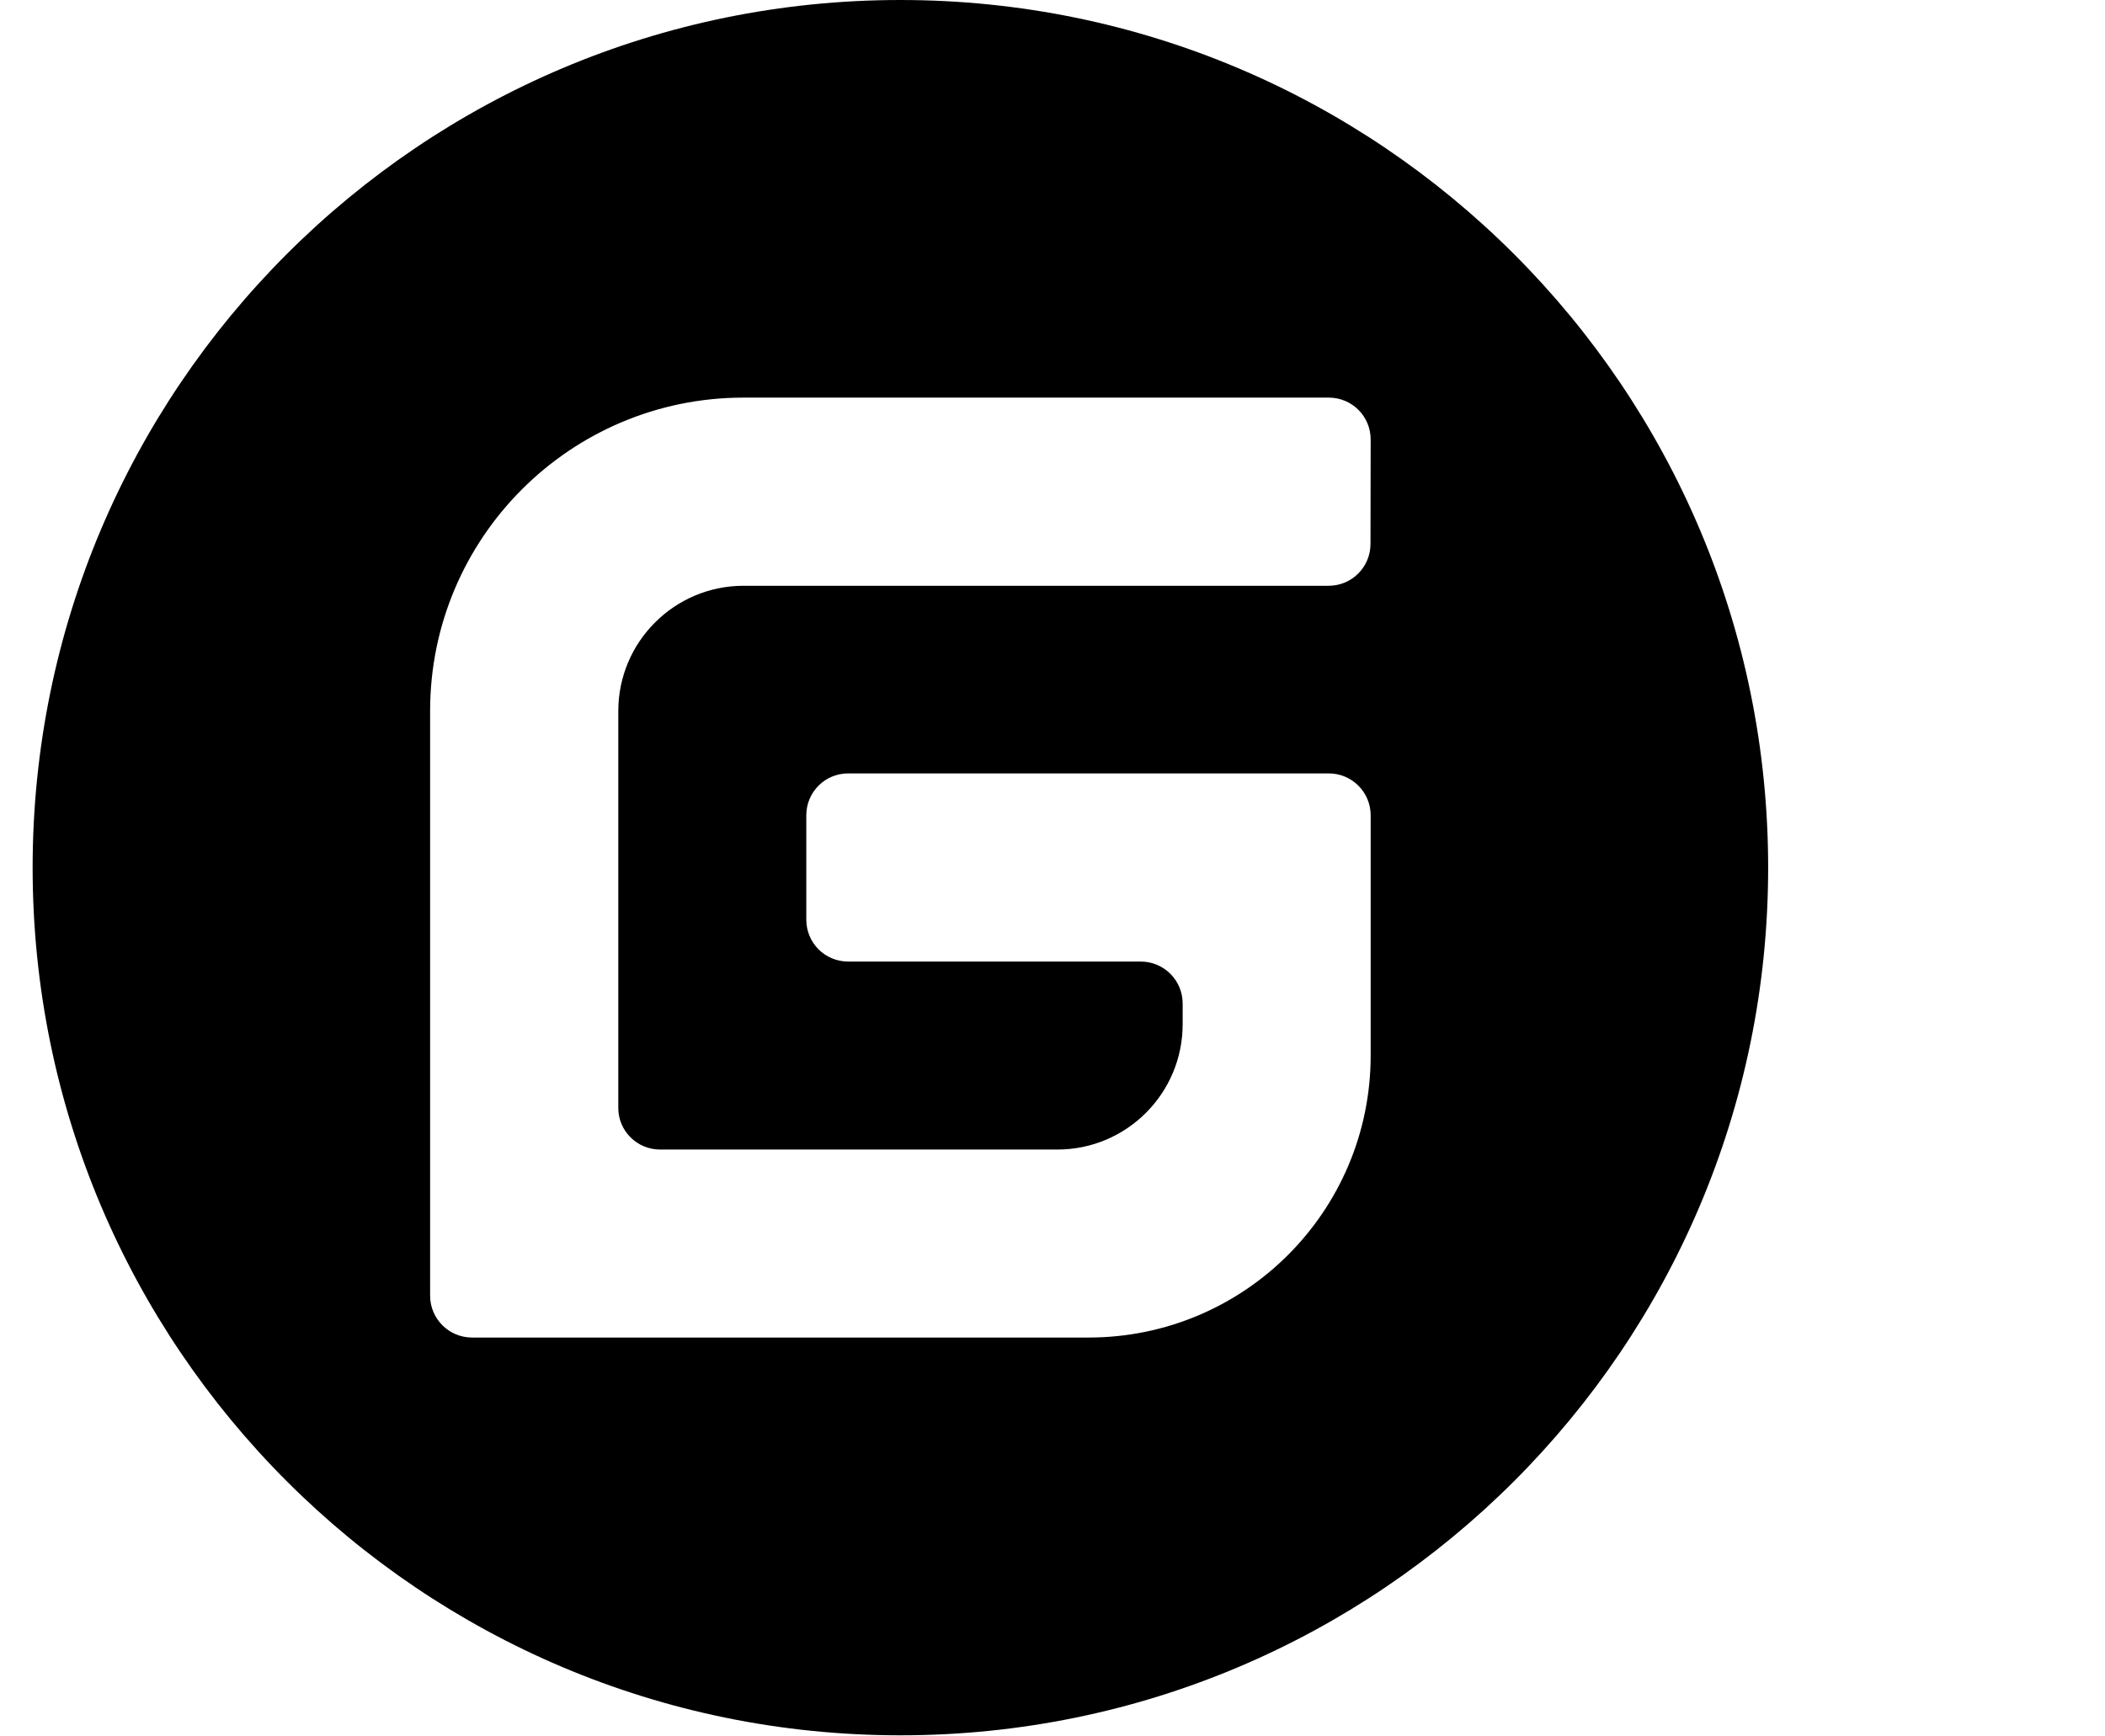
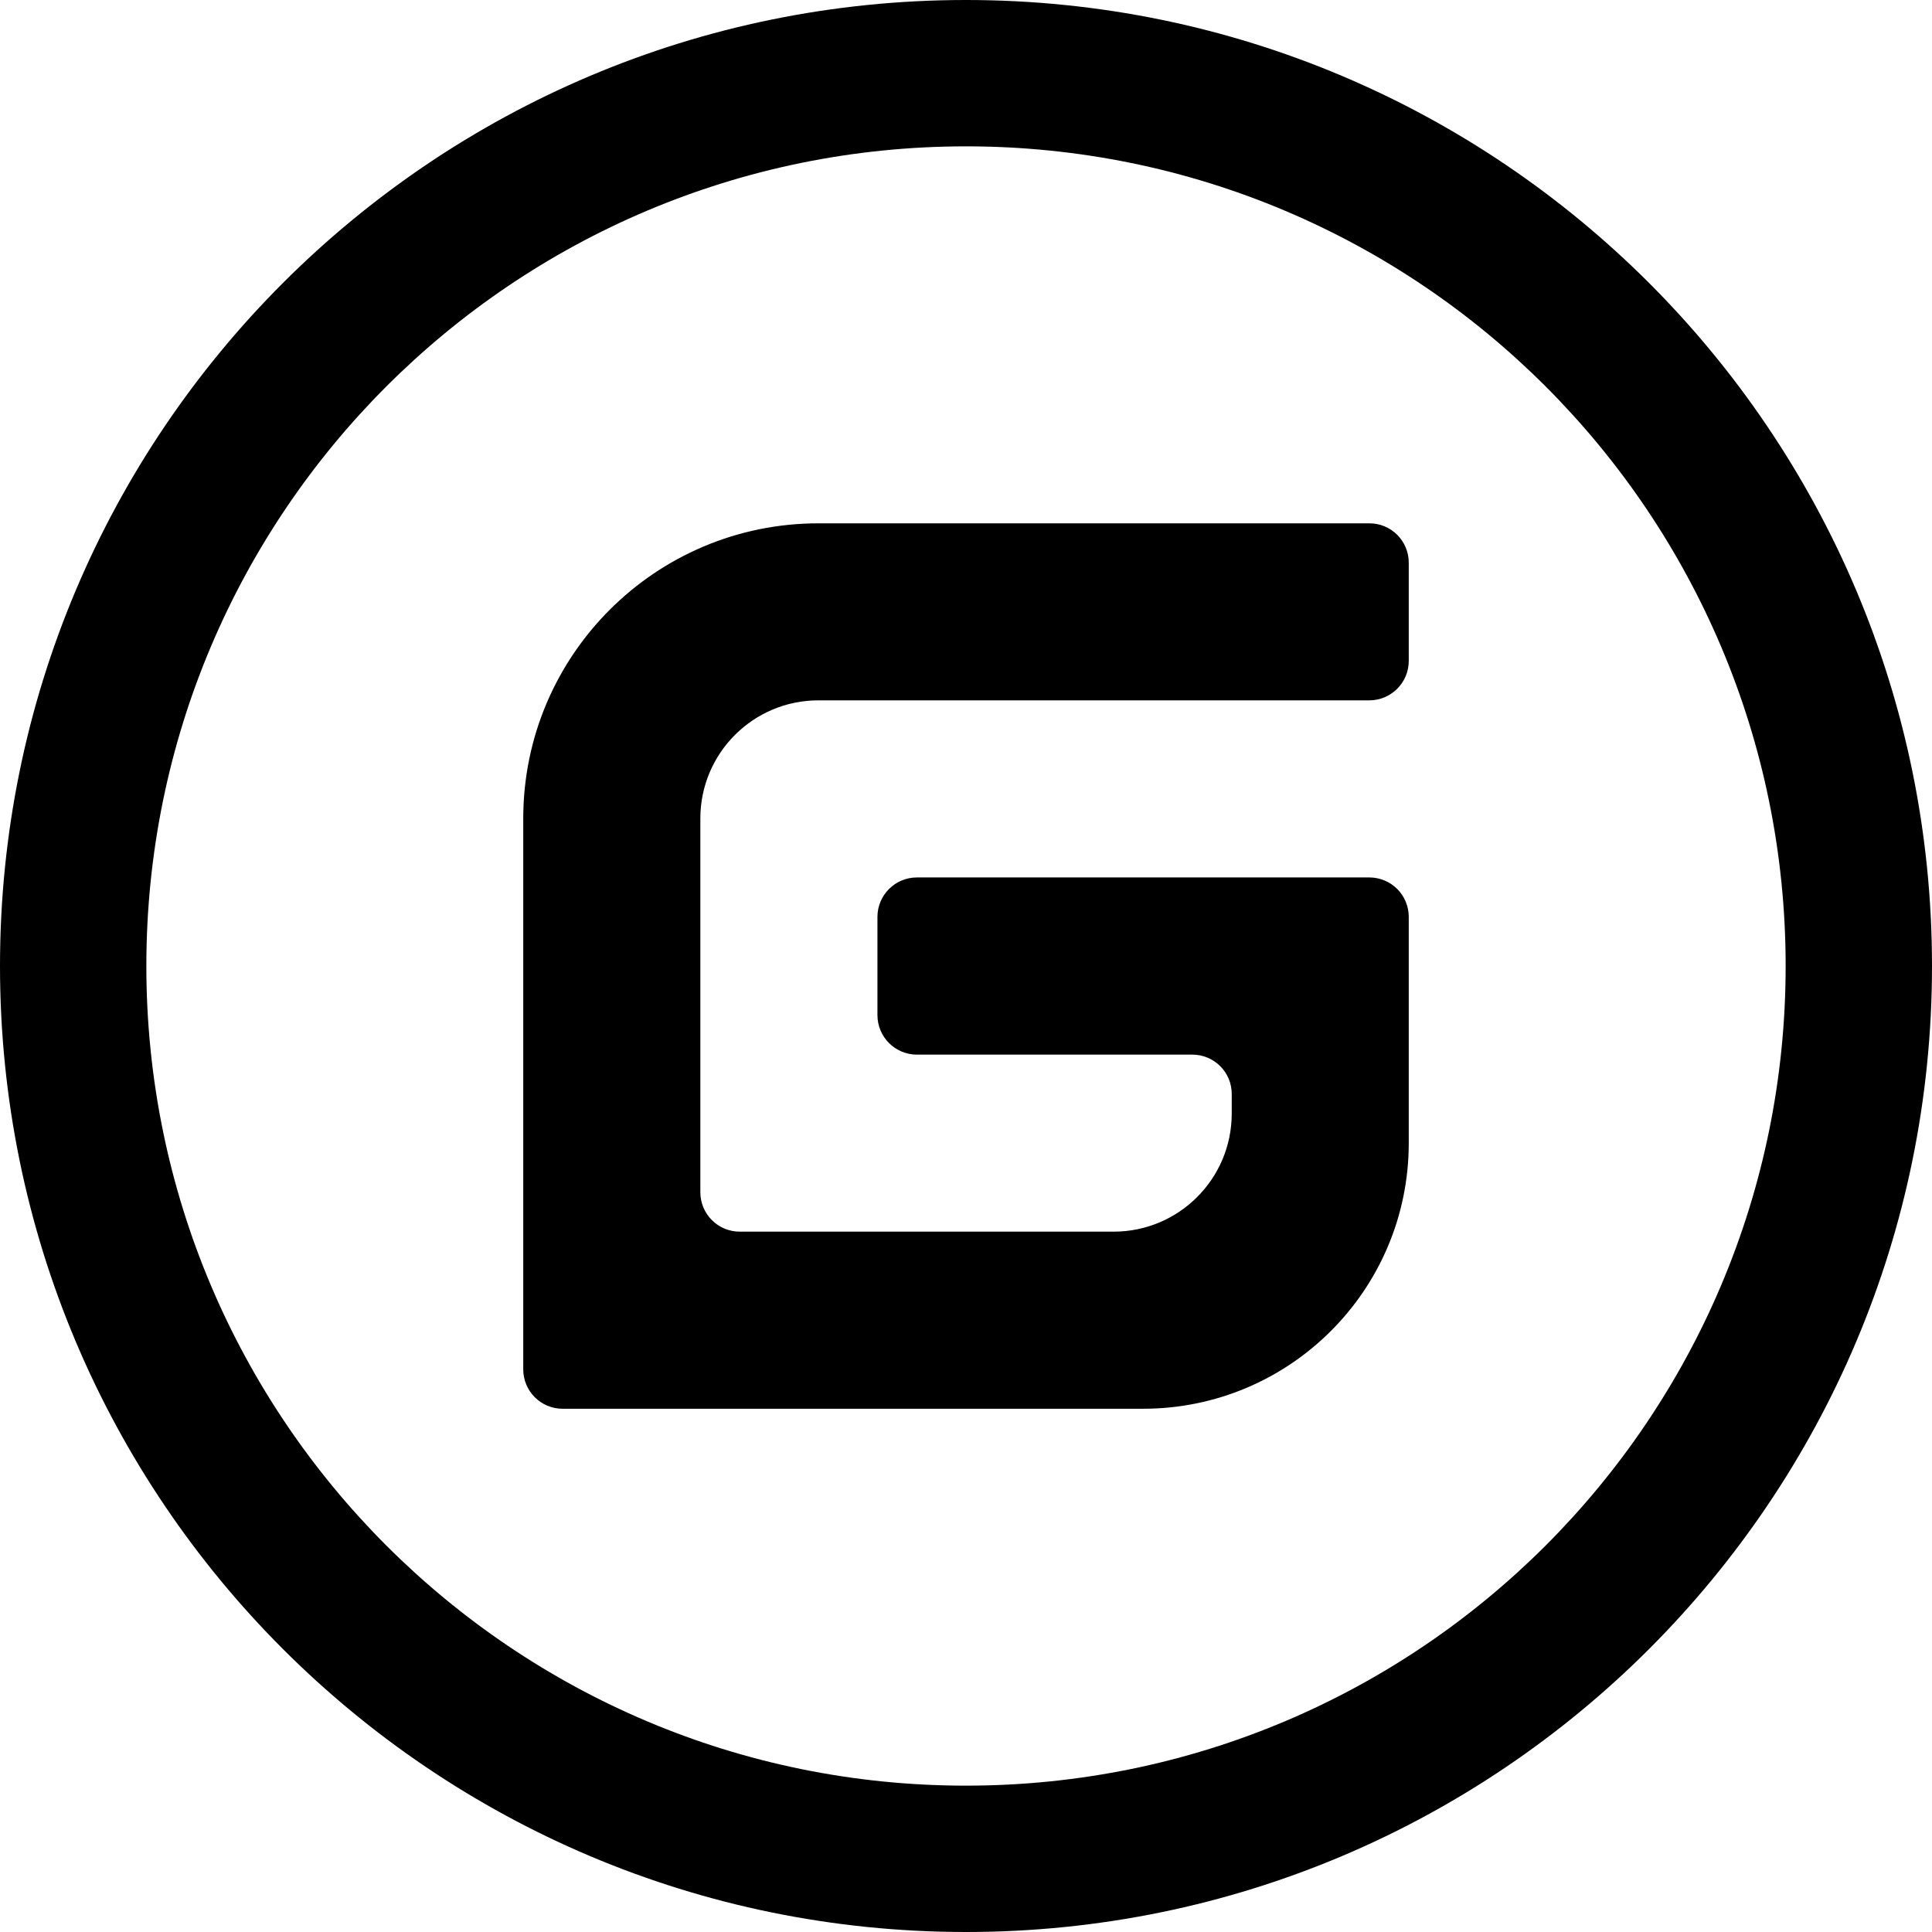
- <svg xmlns="http://www.w3.org/2000/svg" t="1596387815641" class="icon" viewBox="0 0 1242 1024" version="1.1" p-id="4078" width="242.578" height="200">
+ <svg xmlns="http://www.w3.org/2000/svg" t="1596518456905" class="icon" viewBox="0 0 1024 1024" version="1.1" p-id="2252" width="200" height="200">
  <defs>
    <style type="text/css" />
  </defs>
-   <path d="M531.252 0C248.421 0 19.252 229.169 19.252 512S248.421 1024 531.252 1024s512-229.169 512-512S814.083 0 531.252 0zM389.528 678.341h234.319c40.787 0 73.952-33.062 73.952-73.952v-12.257c0-13.596-11.021-24.719-24.719-24.719H500.456c-13.699 0-24.719-11.021-24.719-24.719v-61.592c0-13.699 11.021-24.719 24.719-24.719H784.008c13.596 0 24.719 11.021 24.719 24.719v141.724c0 91.977-74.57 166.444-166.444 166.444H278.497c-13.596 0-24.719-11.021-24.719-24.719v-345.041c0-102.07 82.81-184.88 184.88-184.88H784.008c13.699 0 24.719 11.021 24.719 24.719l-0.103 61.592c0 13.699-11.021 24.719-24.719 24.719H438.761c-40.787 0-73.952 33.062-73.952 73.952v234.216c0 13.493 11.021 24.513 24.719 24.513z" p-id="4079" />
+   <path d="M512 0c282.752 0 512 229.248 512 512s-229.248 512-512 512S0 794.752 0 512 229.248 0 512 0z m0 77.568C272.043 77.568 77.568 272.043 77.568 512c0 239.957 194.475 434.432 434.432 434.432 239.957 0 434.432-194.475 434.432-434.432 0-239.957-194.475-434.432-434.432-434.432z" p-id="2253" />
+   <path d="M725.803 465.067H485.973a20.907 20.907 0 0 0-20.907 20.907v52.096c0 11.52 9.387 20.907 20.907 20.907h146.005c11.52 0 20.864 9.301 20.864 20.821v10.411c0 34.56-28.032 62.592-62.592 62.592H392.107a20.864 20.864 0 0 1-20.907-20.864v-198.144A62.592 62.592 0 0 1 433.792 371.2h292.011a20.907 20.907 0 0 0 20.864-20.864V298.24a20.821 20.821 0 0 0-20.821-20.864h-292.011A156.459 156.459 0 0 0 277.333 433.792v292.011c0 11.52 9.344 20.864 20.864 20.864H605.867a140.8 140.8 0 0 0 140.8-140.8v-119.893a20.864 20.864 0 0 0-20.864-20.907z" p-id="2254" />
</svg>
